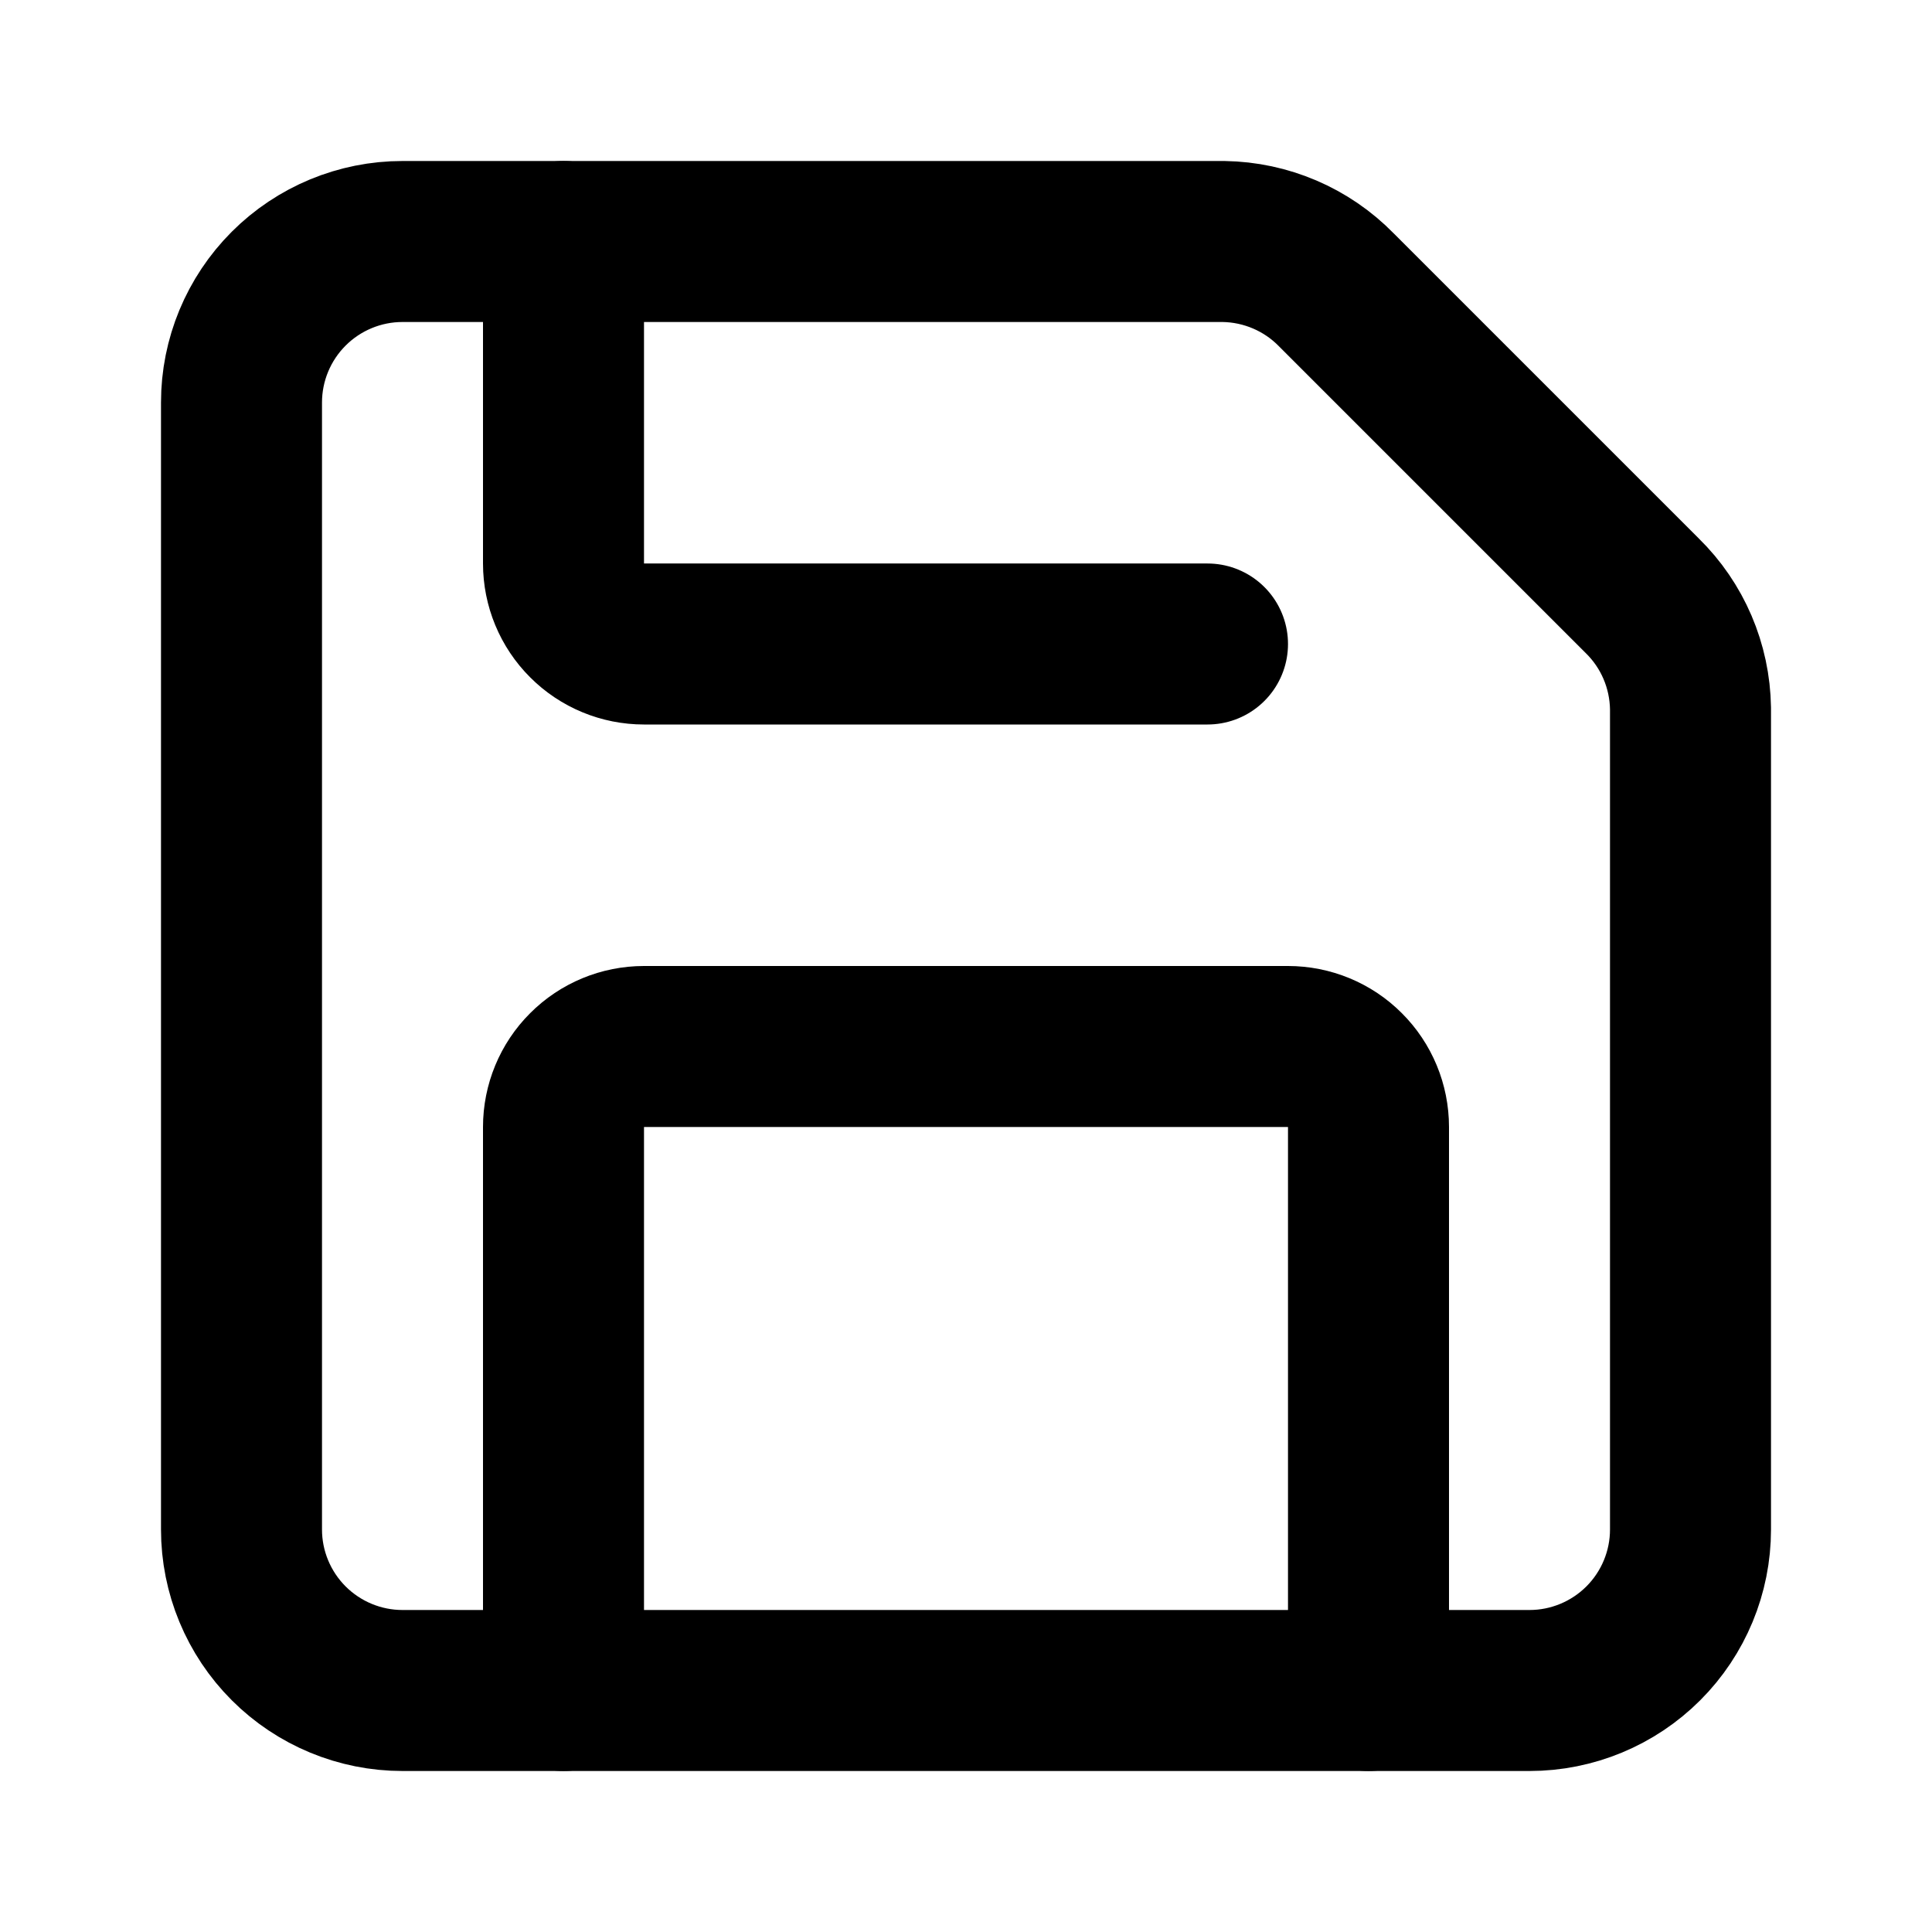
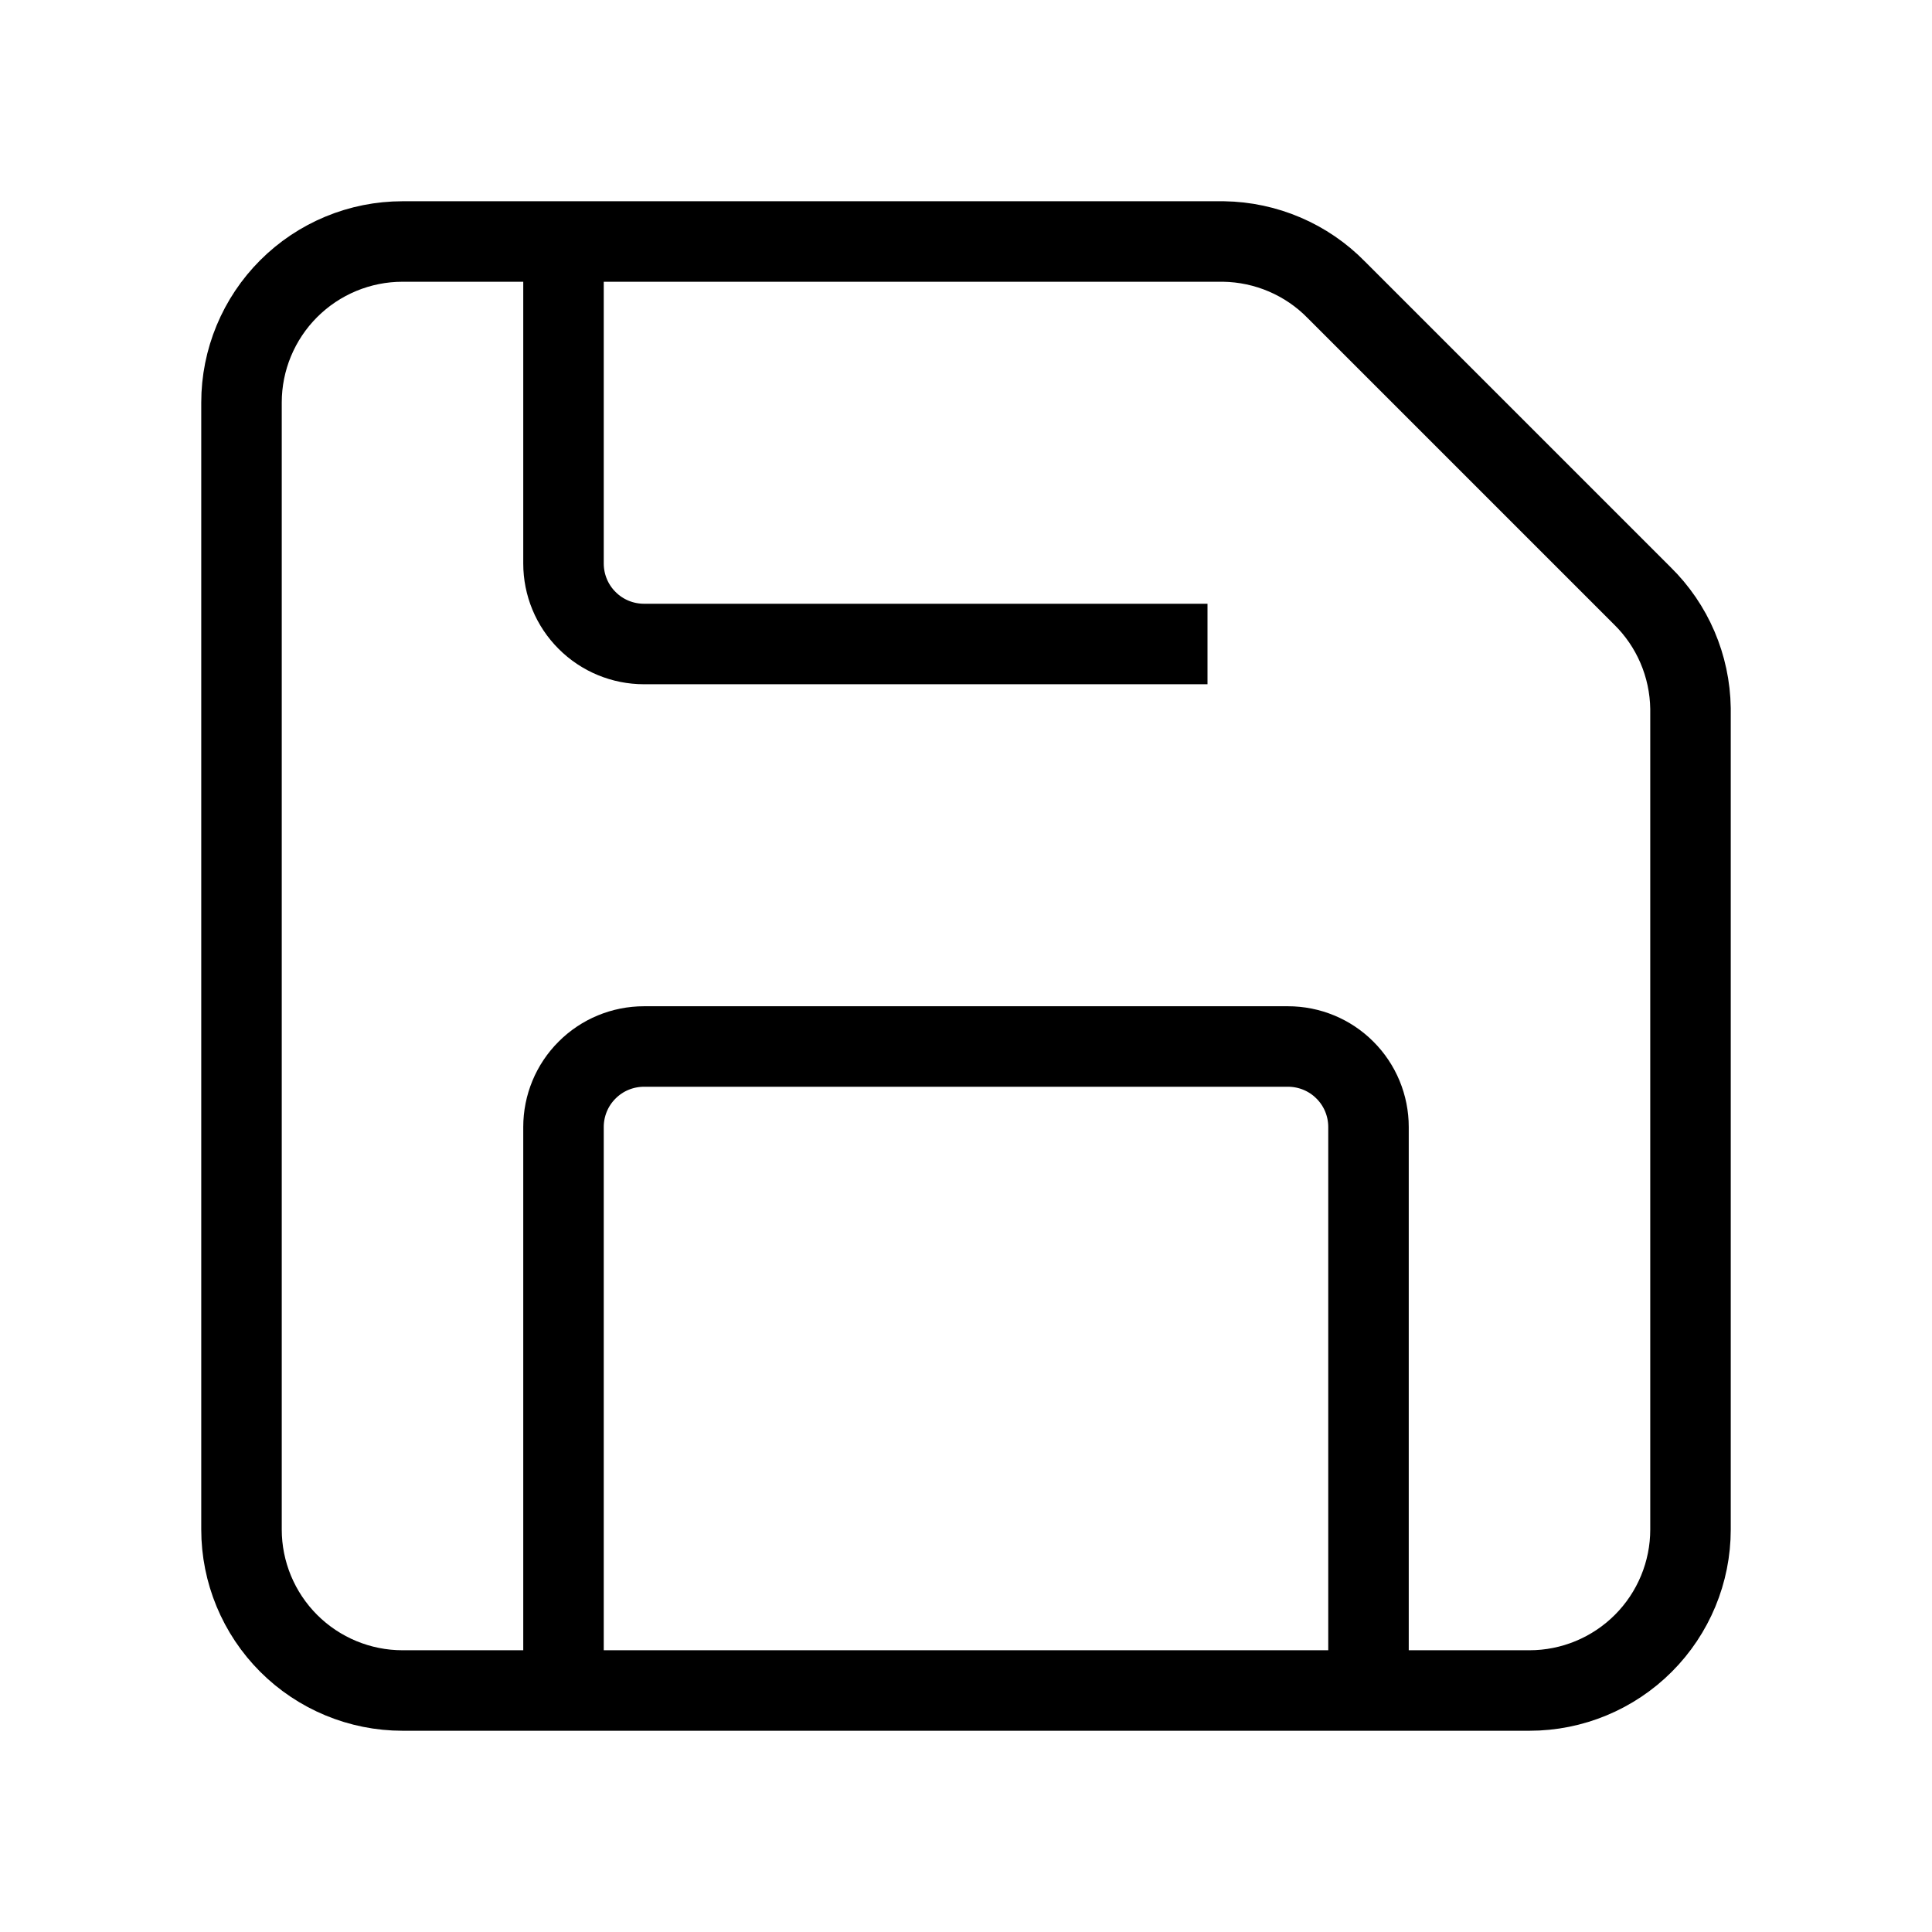
<svg xmlns="http://www.w3.org/2000/svg" width="24" height="24" viewBox="0 0 24 24" fill="none">
-   <path d="M15.2 3C15.727 3.008 16.231 3.223 16.6 3.6L20.4 7.4C20.777 7.769 20.992 8.272 21 8.8V19C21 19.53 20.789 20.039 20.414 20.414C20.039 20.789 19.53 21 19 21H5C4.47 21 3.961 20.789 3.586 20.414C3.211 20.039 3 19.53 3 19V5C3 4.47 3.211 3.961 3.586 3.586C3.961 3.211 4.47 3 5 3H15.2Z" stroke="black" stroke-width="2" stroke-linecap="round" stroke-linejoin="round" />
-   <path d="M17 21V14C17 13.735 16.895 13.48 16.707 13.293C16.52 13.105 16.265 13 16 13H8C7.735 13 7.48 13.105 7.293 13.293C7.105 13.48 7 13.735 7 14V21" stroke="black" stroke-width="2" stroke-linecap="round" stroke-linejoin="round" />
-   <path d="M7 3V7C7 7.265 7.105 7.52 7.293 7.707C7.48 7.895 7.735 8 8 8H15" stroke="black" stroke-width="2" stroke-linecap="round" stroke-linejoin="round" />
+   <path d="M15.2 3C15.727 3.008 16.231 3.223 16.6 3.6L20.4 7.4C20.777 7.769 20.992 8.272 21 8.8V19C21 19.53 20.789 20.039 20.414 20.414C20.039 20.789 19.53 21 19 21H5C4.47 21 3.961 20.789 3.586 20.414C3.211 20.039 3 19.53 3 19V5C3 4.47 3.211 3.961 3.586 3.586C3.961 3.211 4.47 3 5 3H15.2Z" stroke="black" strokeWidth="2" strokeLinecap="round" strokeLinejoin="round" />
+   <path d="M17 21V14C17 13.735 16.895 13.48 16.707 13.293C16.52 13.105 16.265 13 16 13H8C7.735 13 7.48 13.105 7.293 13.293C7.105 13.48 7 13.735 7 14V21" stroke="black" strokeWidth="2" strokeLinecap="round" strokeLinejoin="round" />
+   <path d="M7 3V7C7 7.265 7.105 7.52 7.293 7.707C7.48 7.895 7.735 8 8 8H15" stroke="black" strokeWidth="2" strokeLinecap="round" strokeLinejoin="round" />
</svg>
